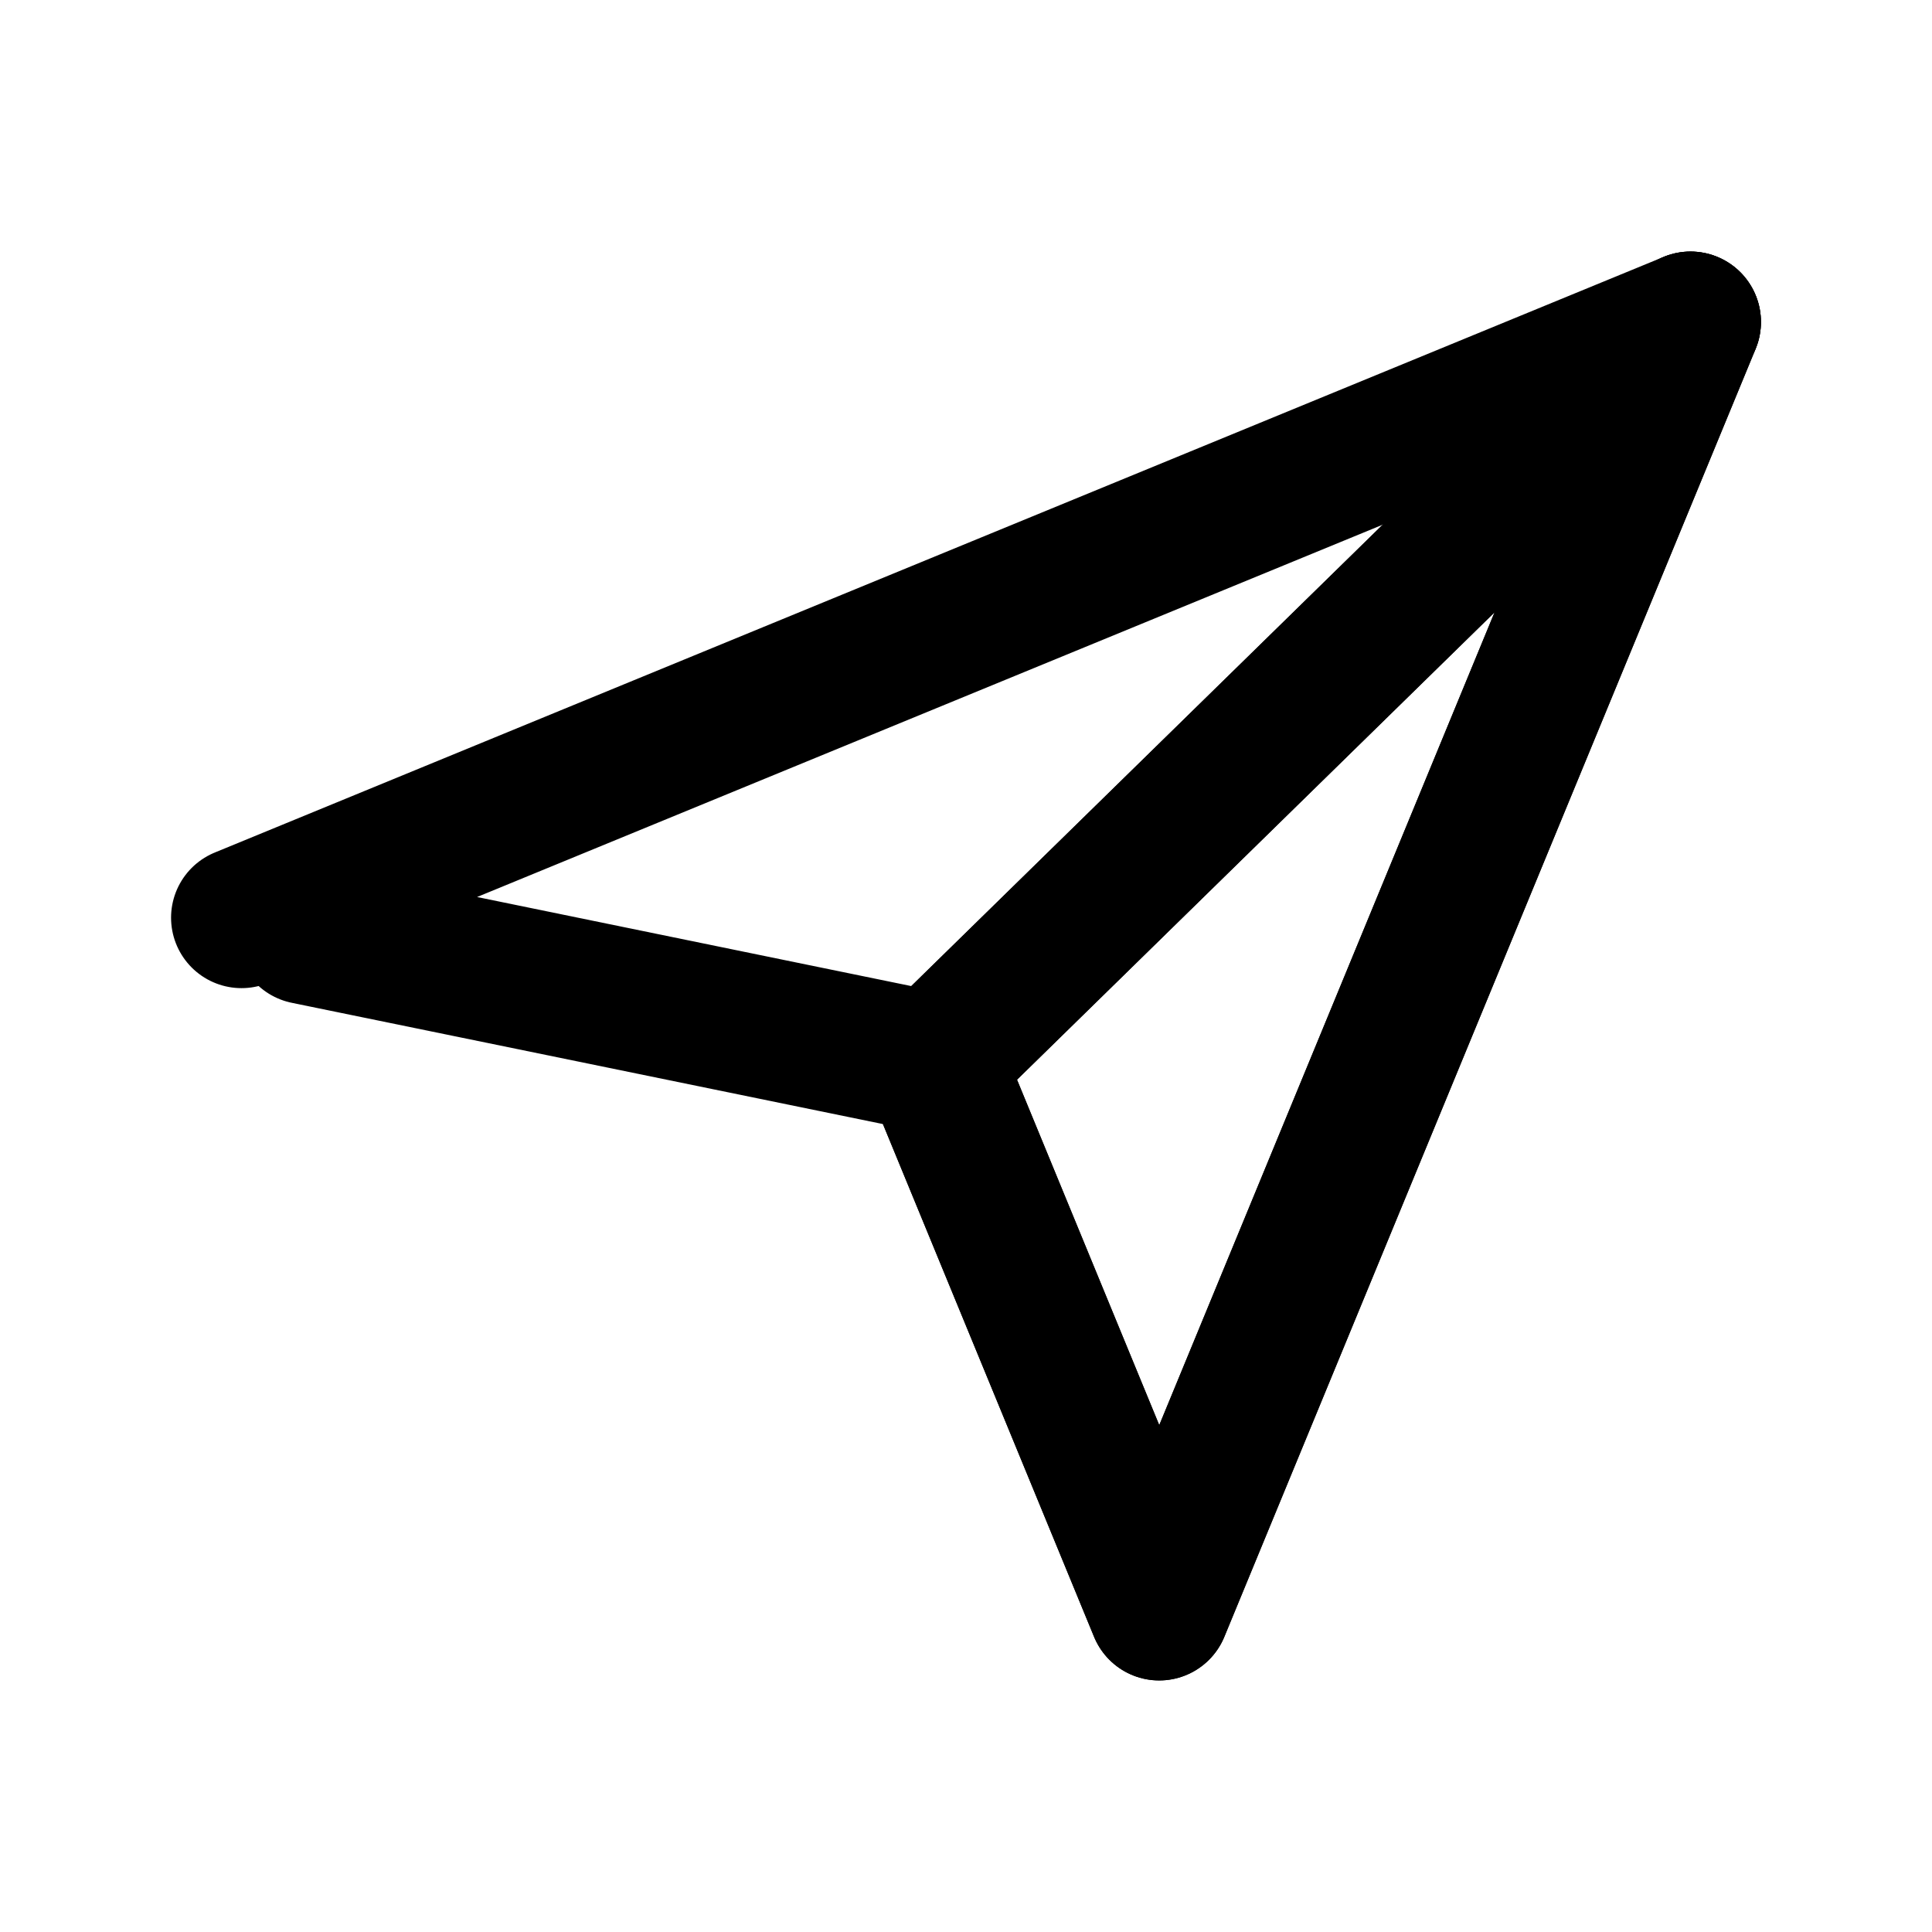
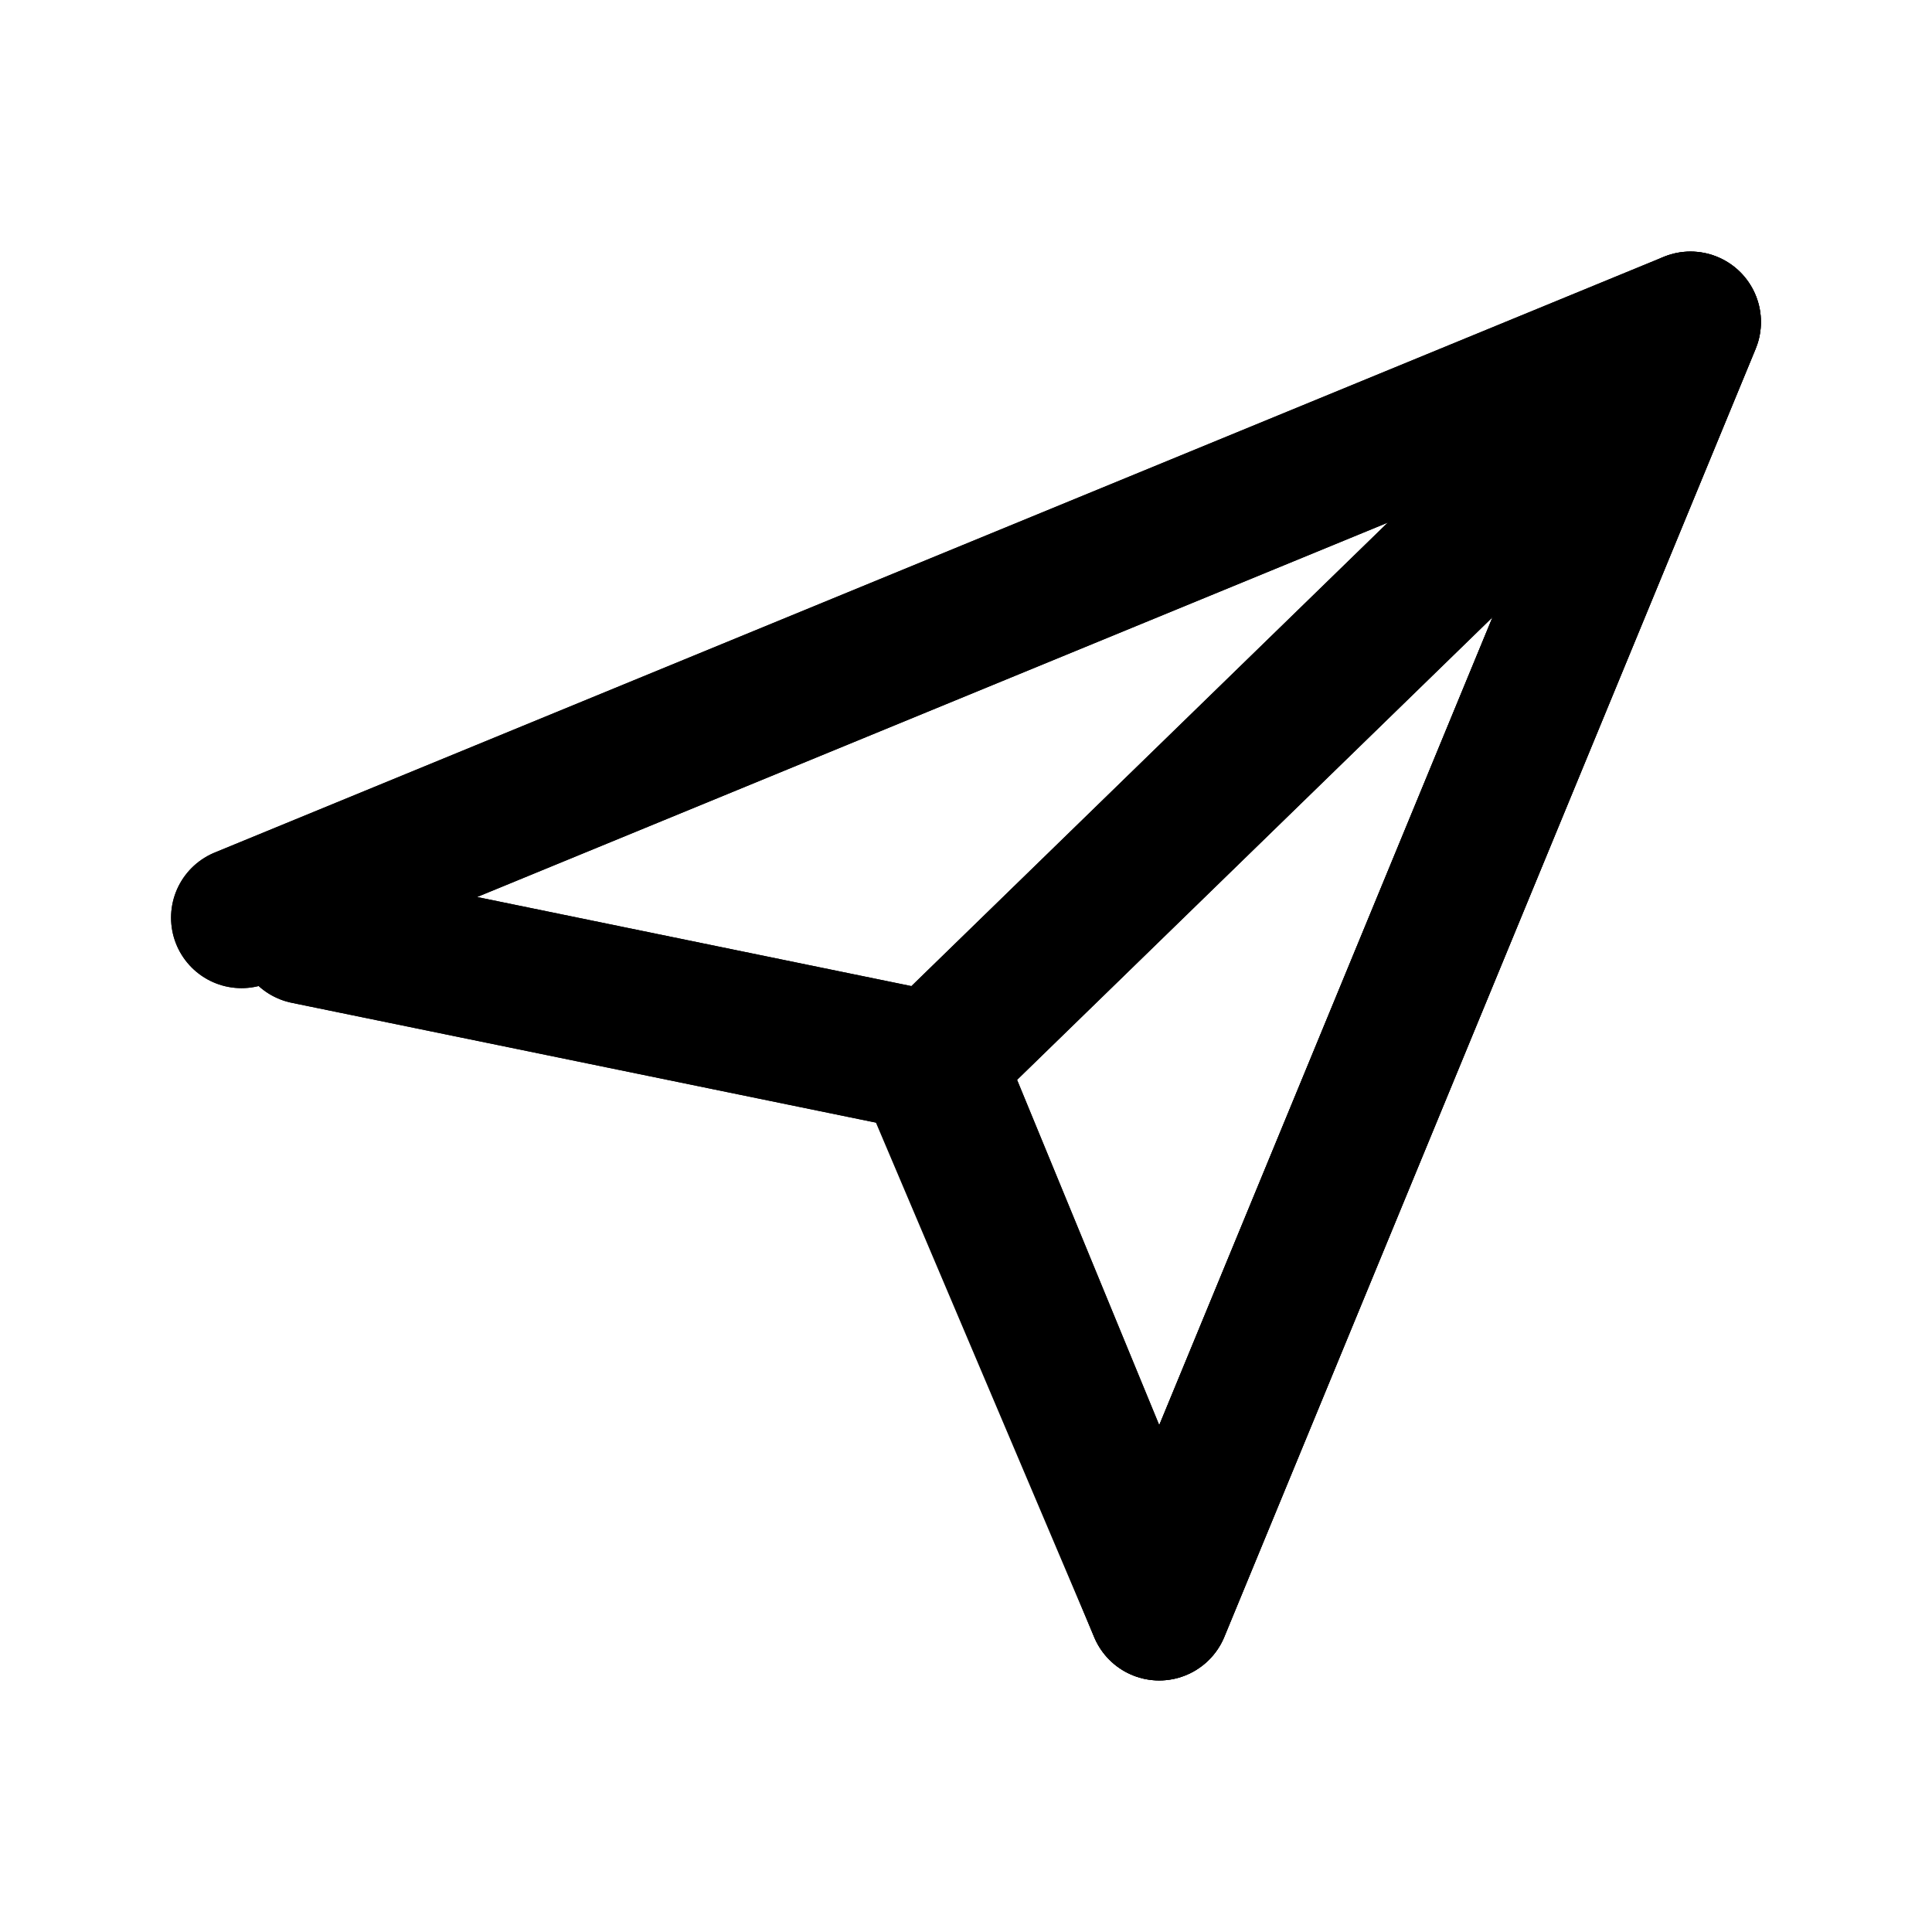
<svg xmlns="http://www.w3.org/2000/svg" viewBox="0 0 24 24" fill="none" stroke="currentColor" stroke-width="1.75" stroke-linecap="round" stroke-linejoin="round">
  <path d="M3 11.4 L21 4 L14.4 20 L11.6 13.2 L3.8 11.6" data-role="body" />
-   <path d="M11.6 13.2 L21 4" />
-   <path d="M11.6 13.2 L21 4 L14.4 20 Z" data-role="mark" data-rest="hidden" />
+   <path d="M11.6 13.2 L19 6" />
+   <path d="M11.6 13.2 L19 6 L21 4 L14.4 20 L11.6 13.4" data-role="step" data-step="1" data-rest="hidden" />
+   <path d="M3 11.4 L21 4 L14.4 20 L11.6 13.2 L3.8 11.6" data-role="step" data-step="2" data-rest="hidden" />
</svg>
